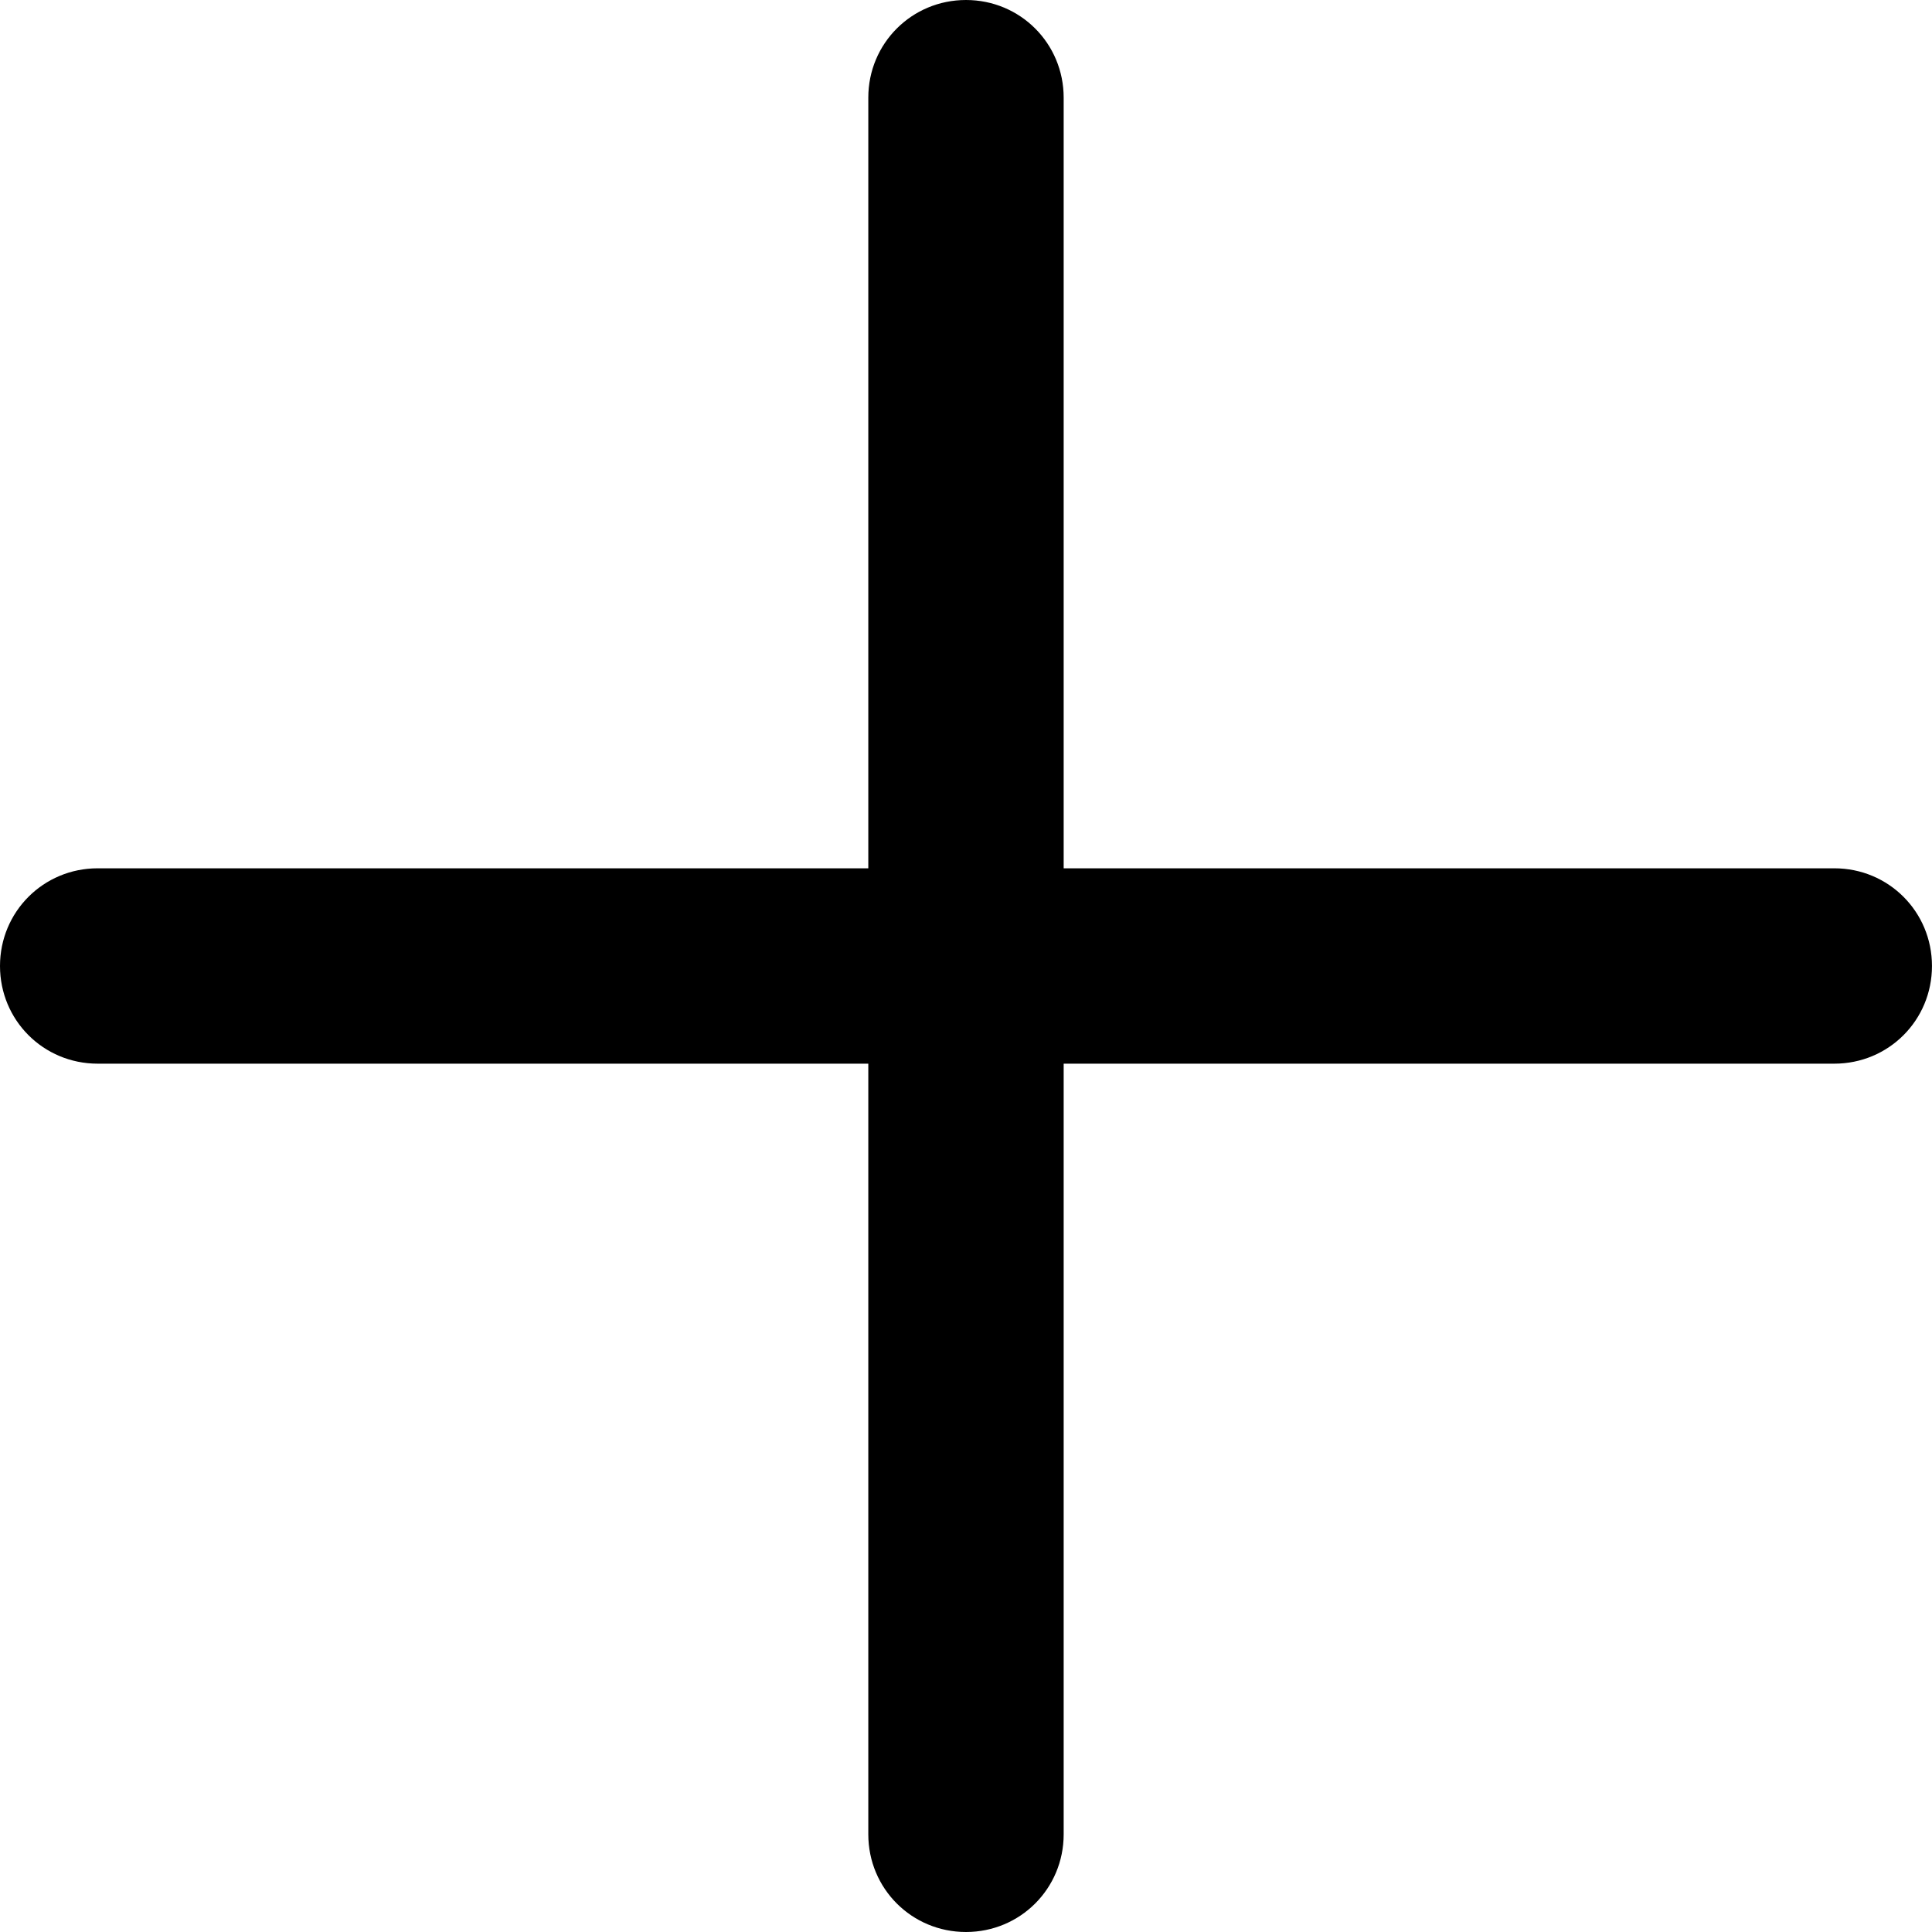
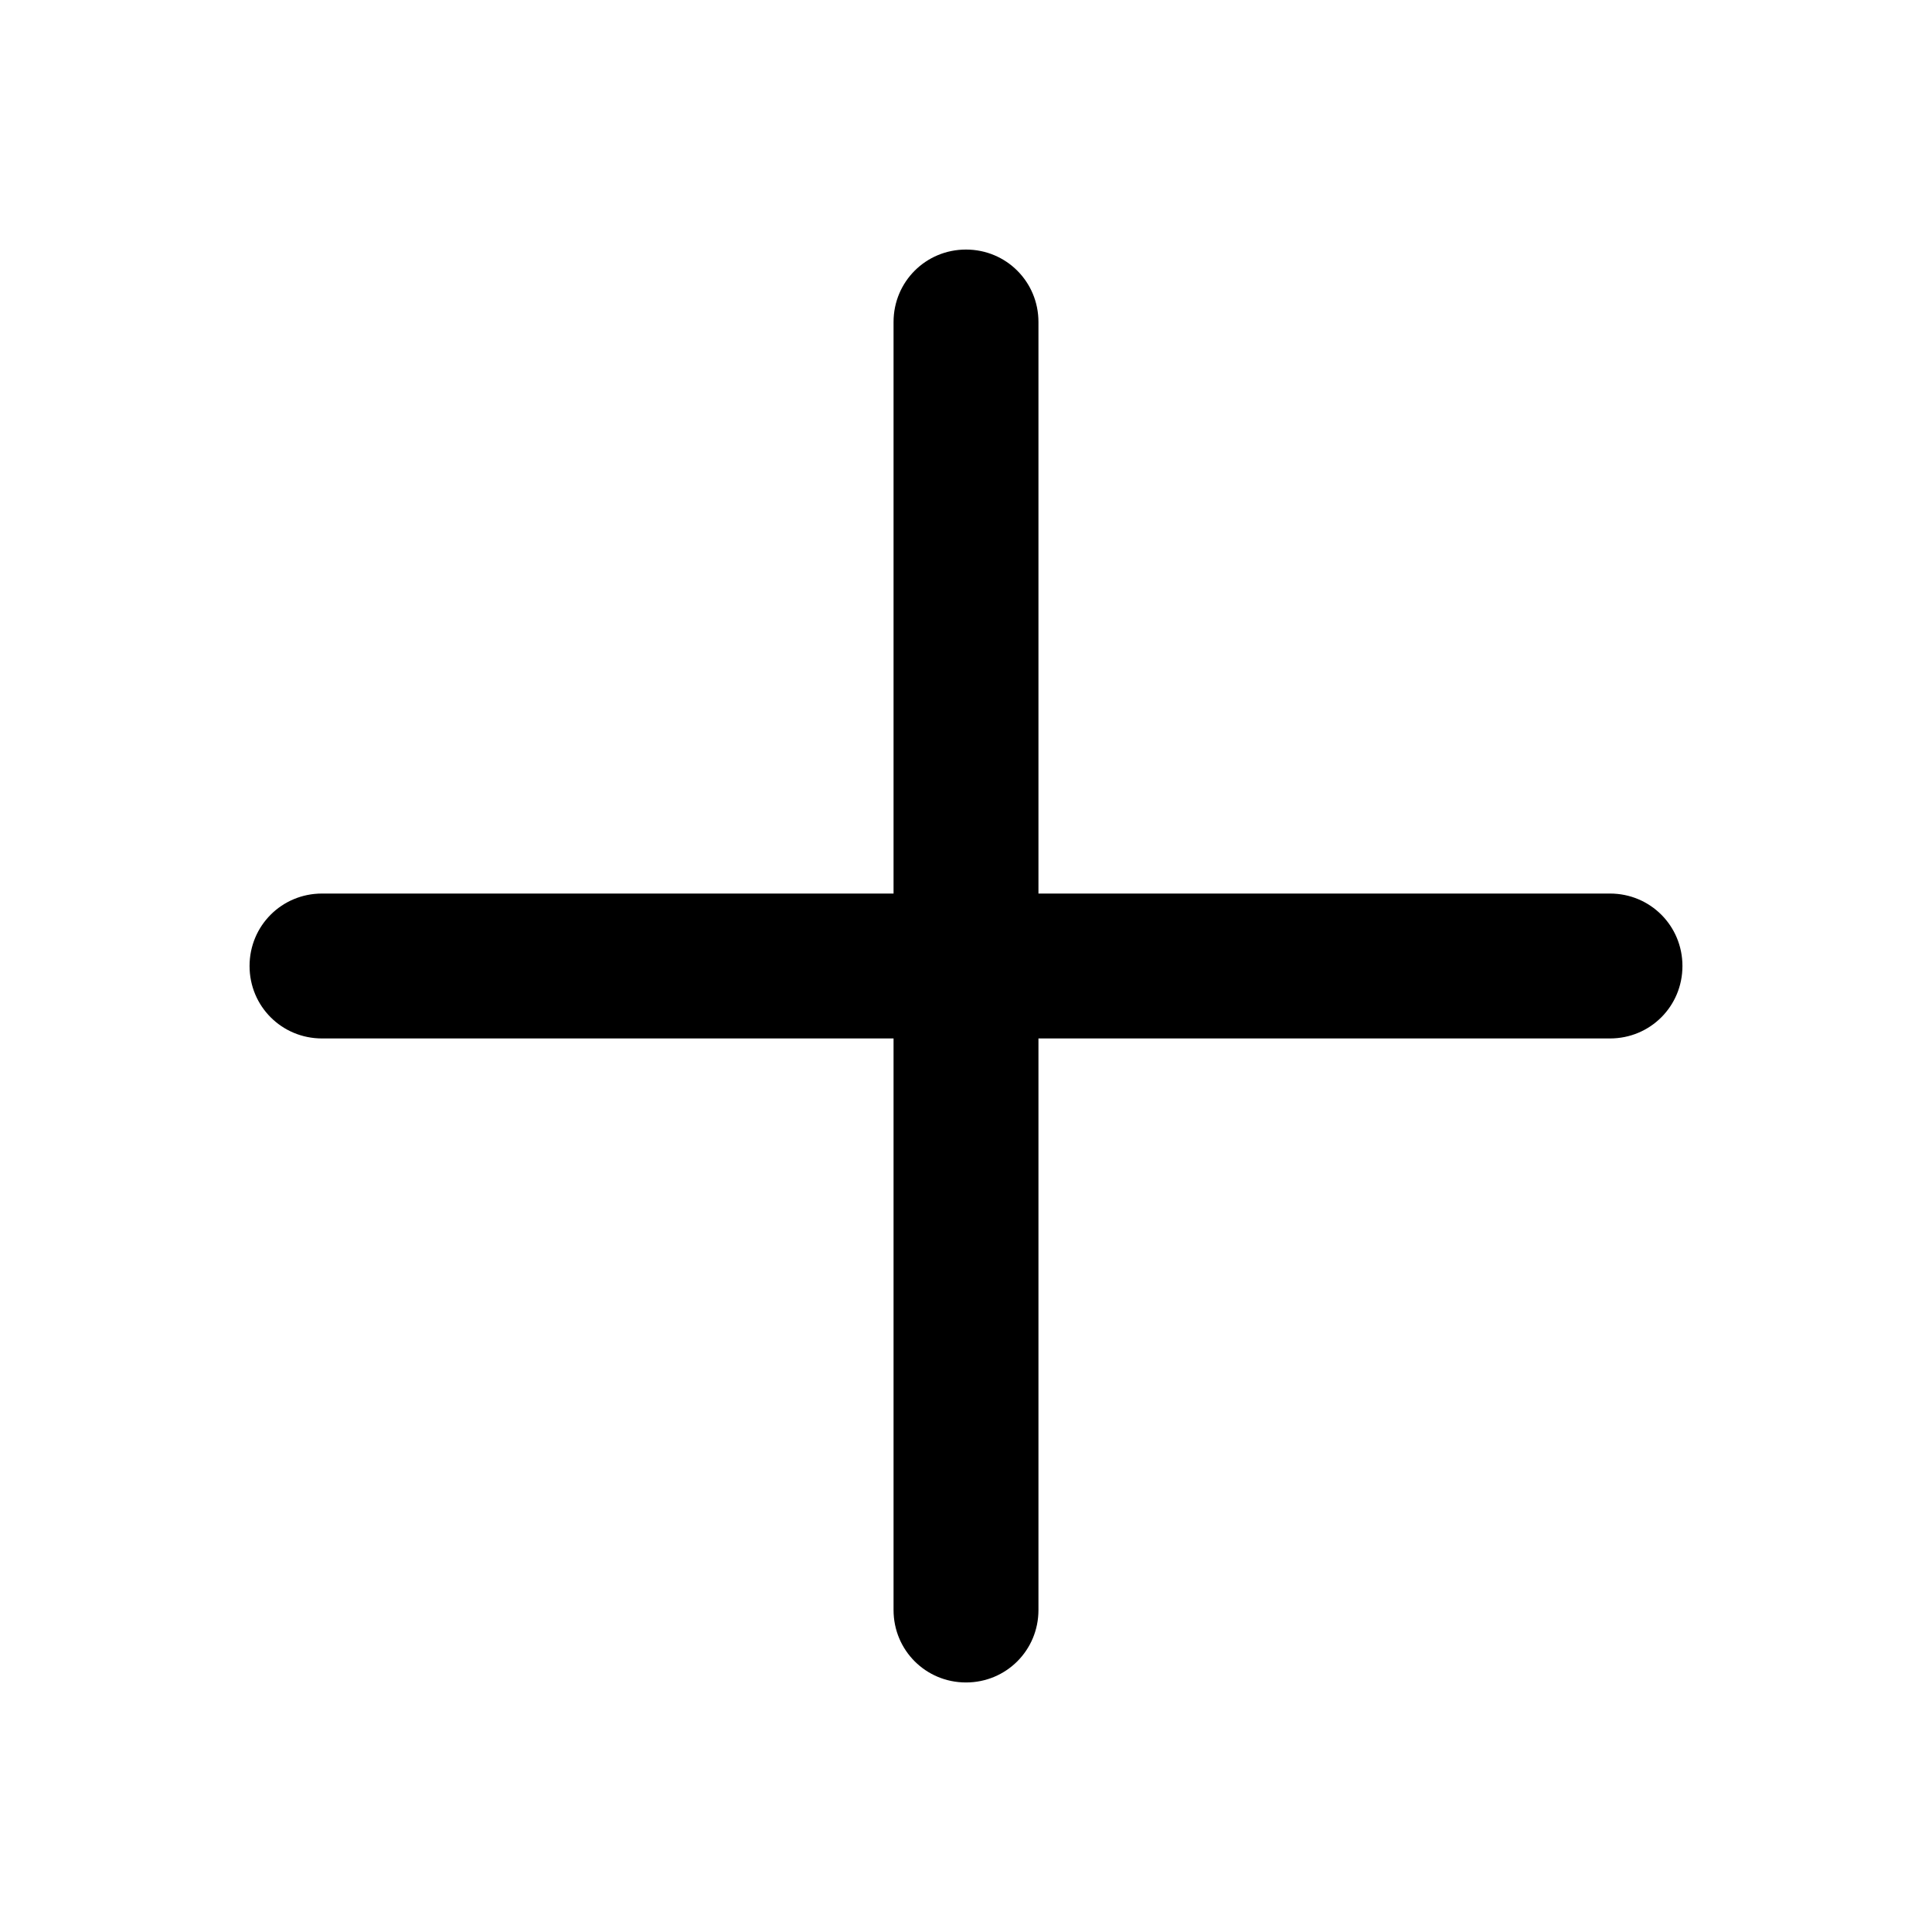
- <svg xmlns="http://www.w3.org/2000/svg" width="74" height="74" viewBox="12.917 0 74.167 74.167" fill="#000000">
+ <svg xmlns="http://www.w3.org/2000/svg" width="100" height="100" viewBox="0 -12.917 100 100" fill="#000000">
  <g>
    <path d="M46.25 40.833 L46.25 70.417 C46.25 72.5 47.917 74.167 50 74.167 C52.083 74.167 53.75 72.5 53.75 70.417 L53.75 40.833 L83.333 40.833 C85.417 40.833 87.083 39.167 87.083 37.083 C87.083 35 85.417 33.333 83.333 33.333 L53.75 33.333 L53.75 3.75 C53.75 1.667 52.083 0 50 0 C47.917 0 46.25 1.667 46.25 3.75 L46.25 33.333 L16.667 33.333 C14.583 33.333 12.917 35 12.917 37.083 C12.917 39.167 14.583 40.833 16.667 40.833 L46.25 40.833 Z" />
  </g>
</svg>
